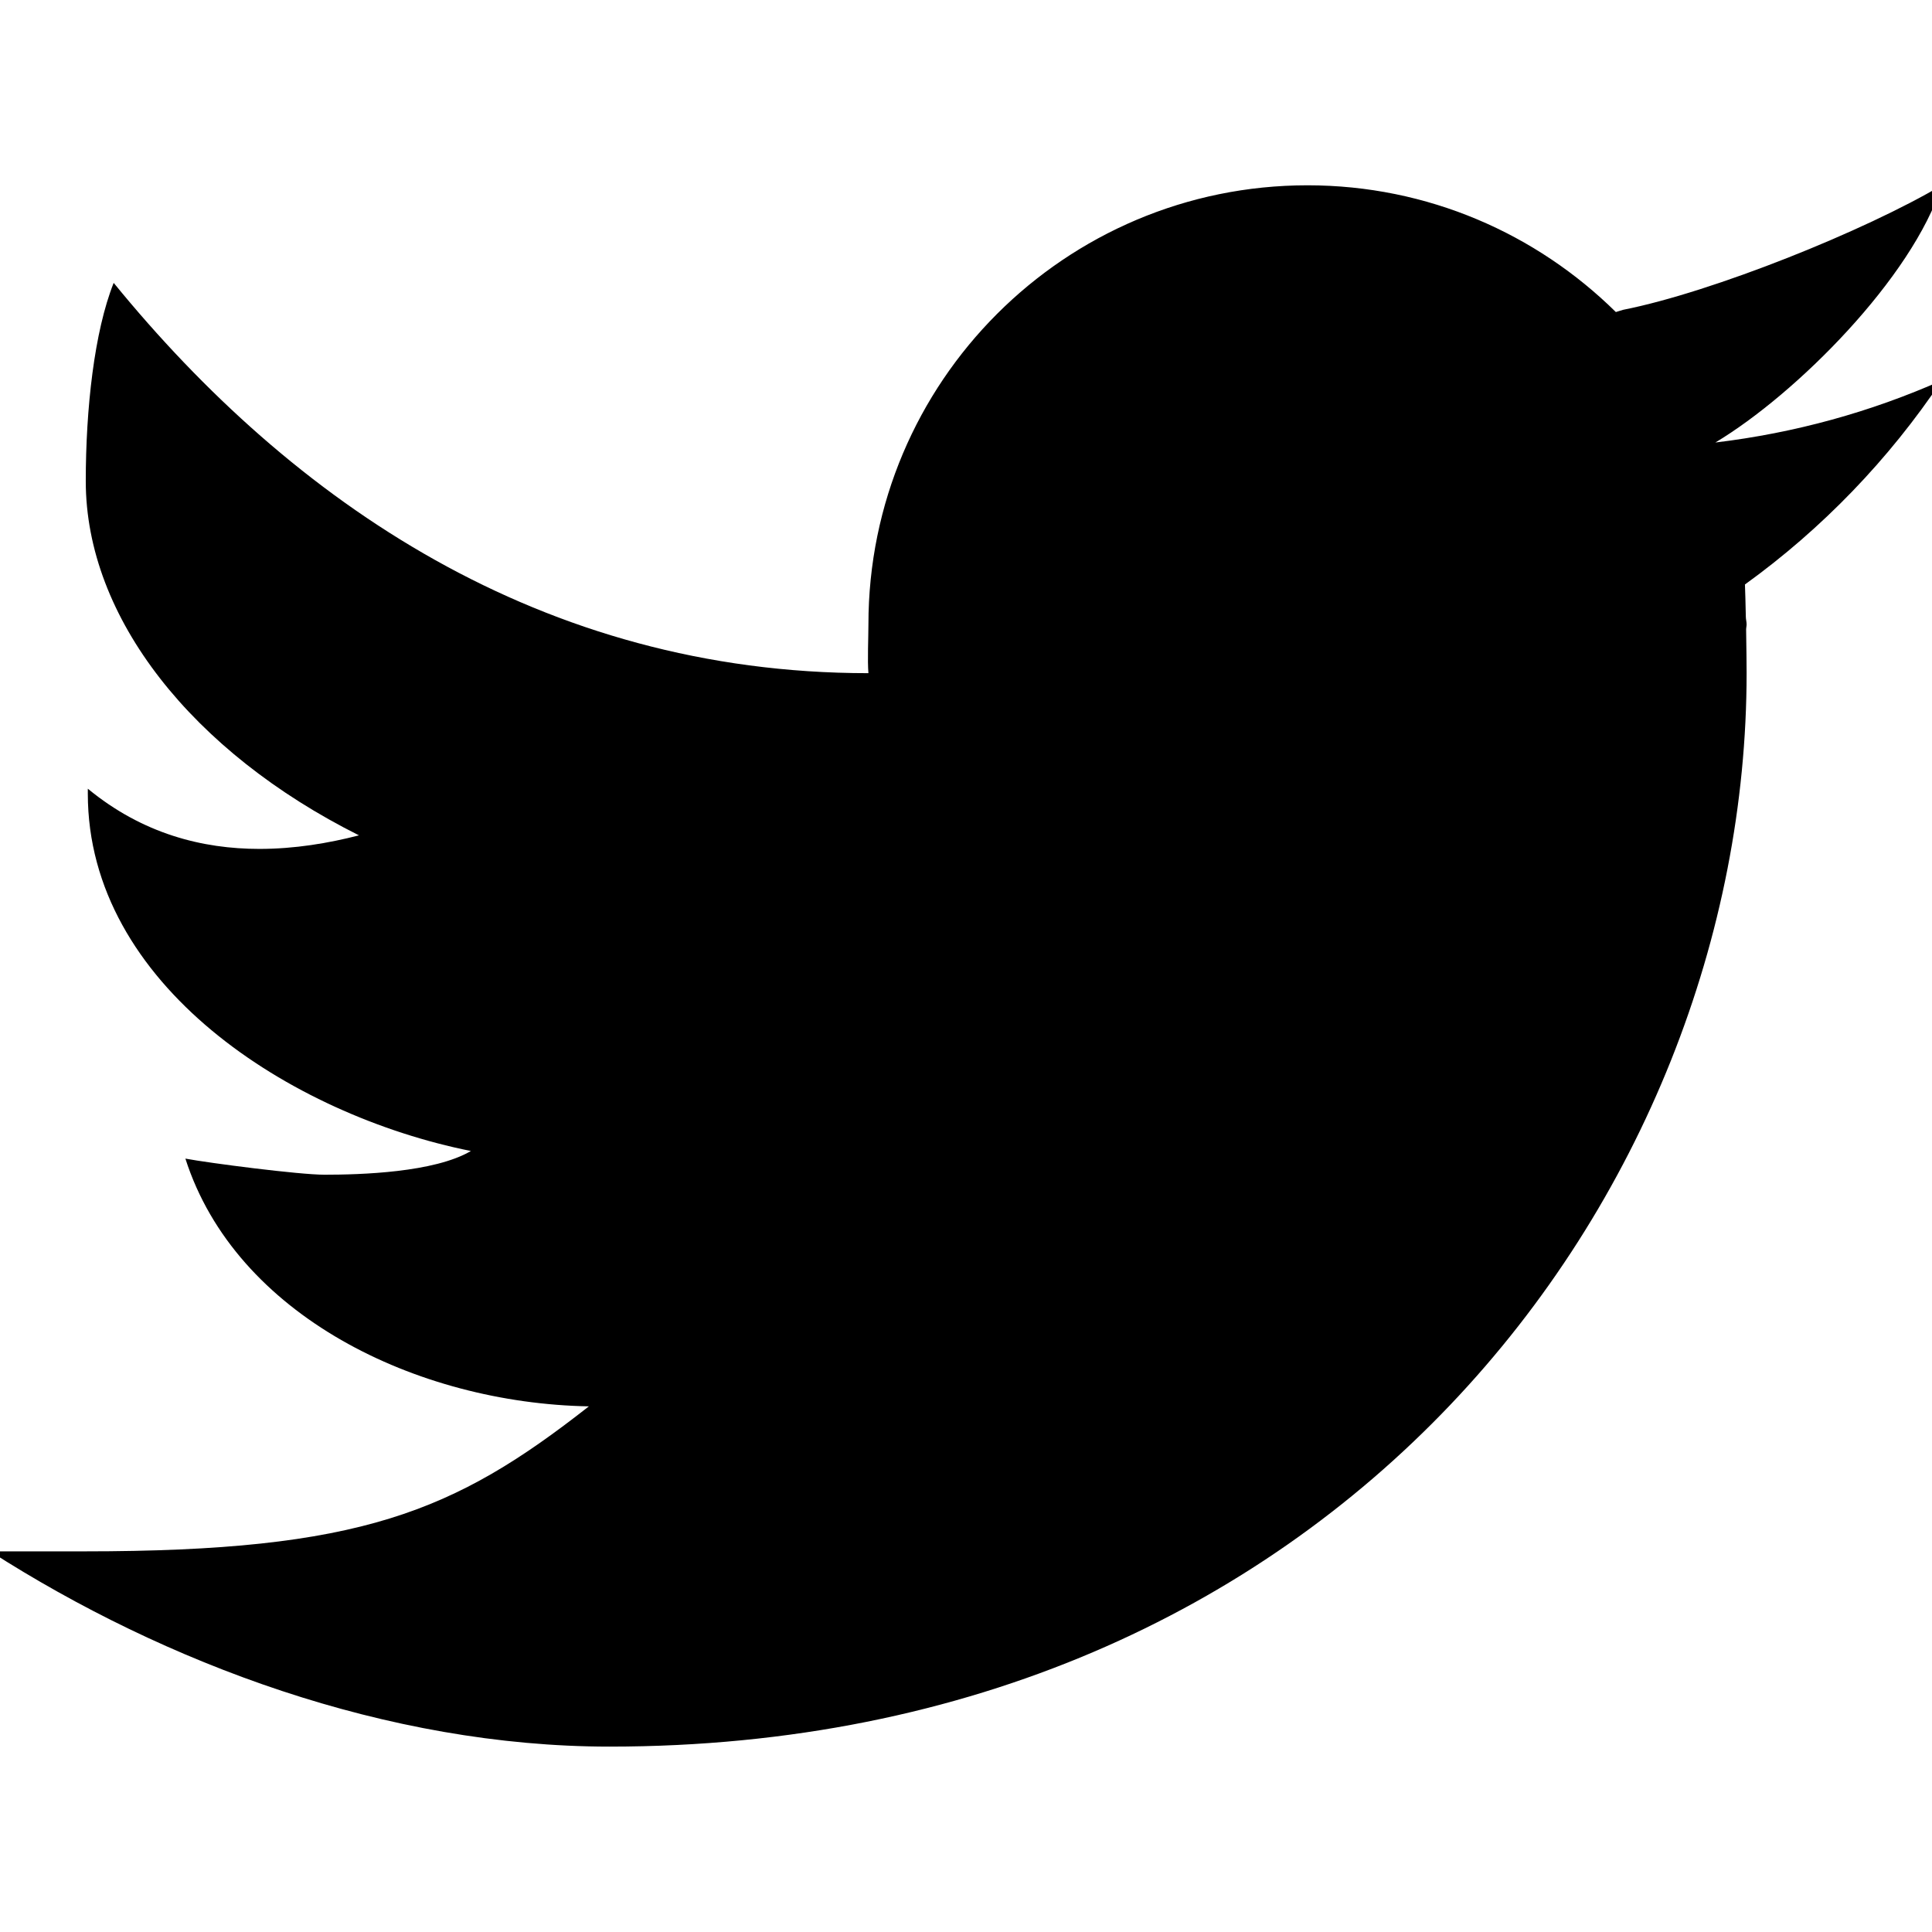
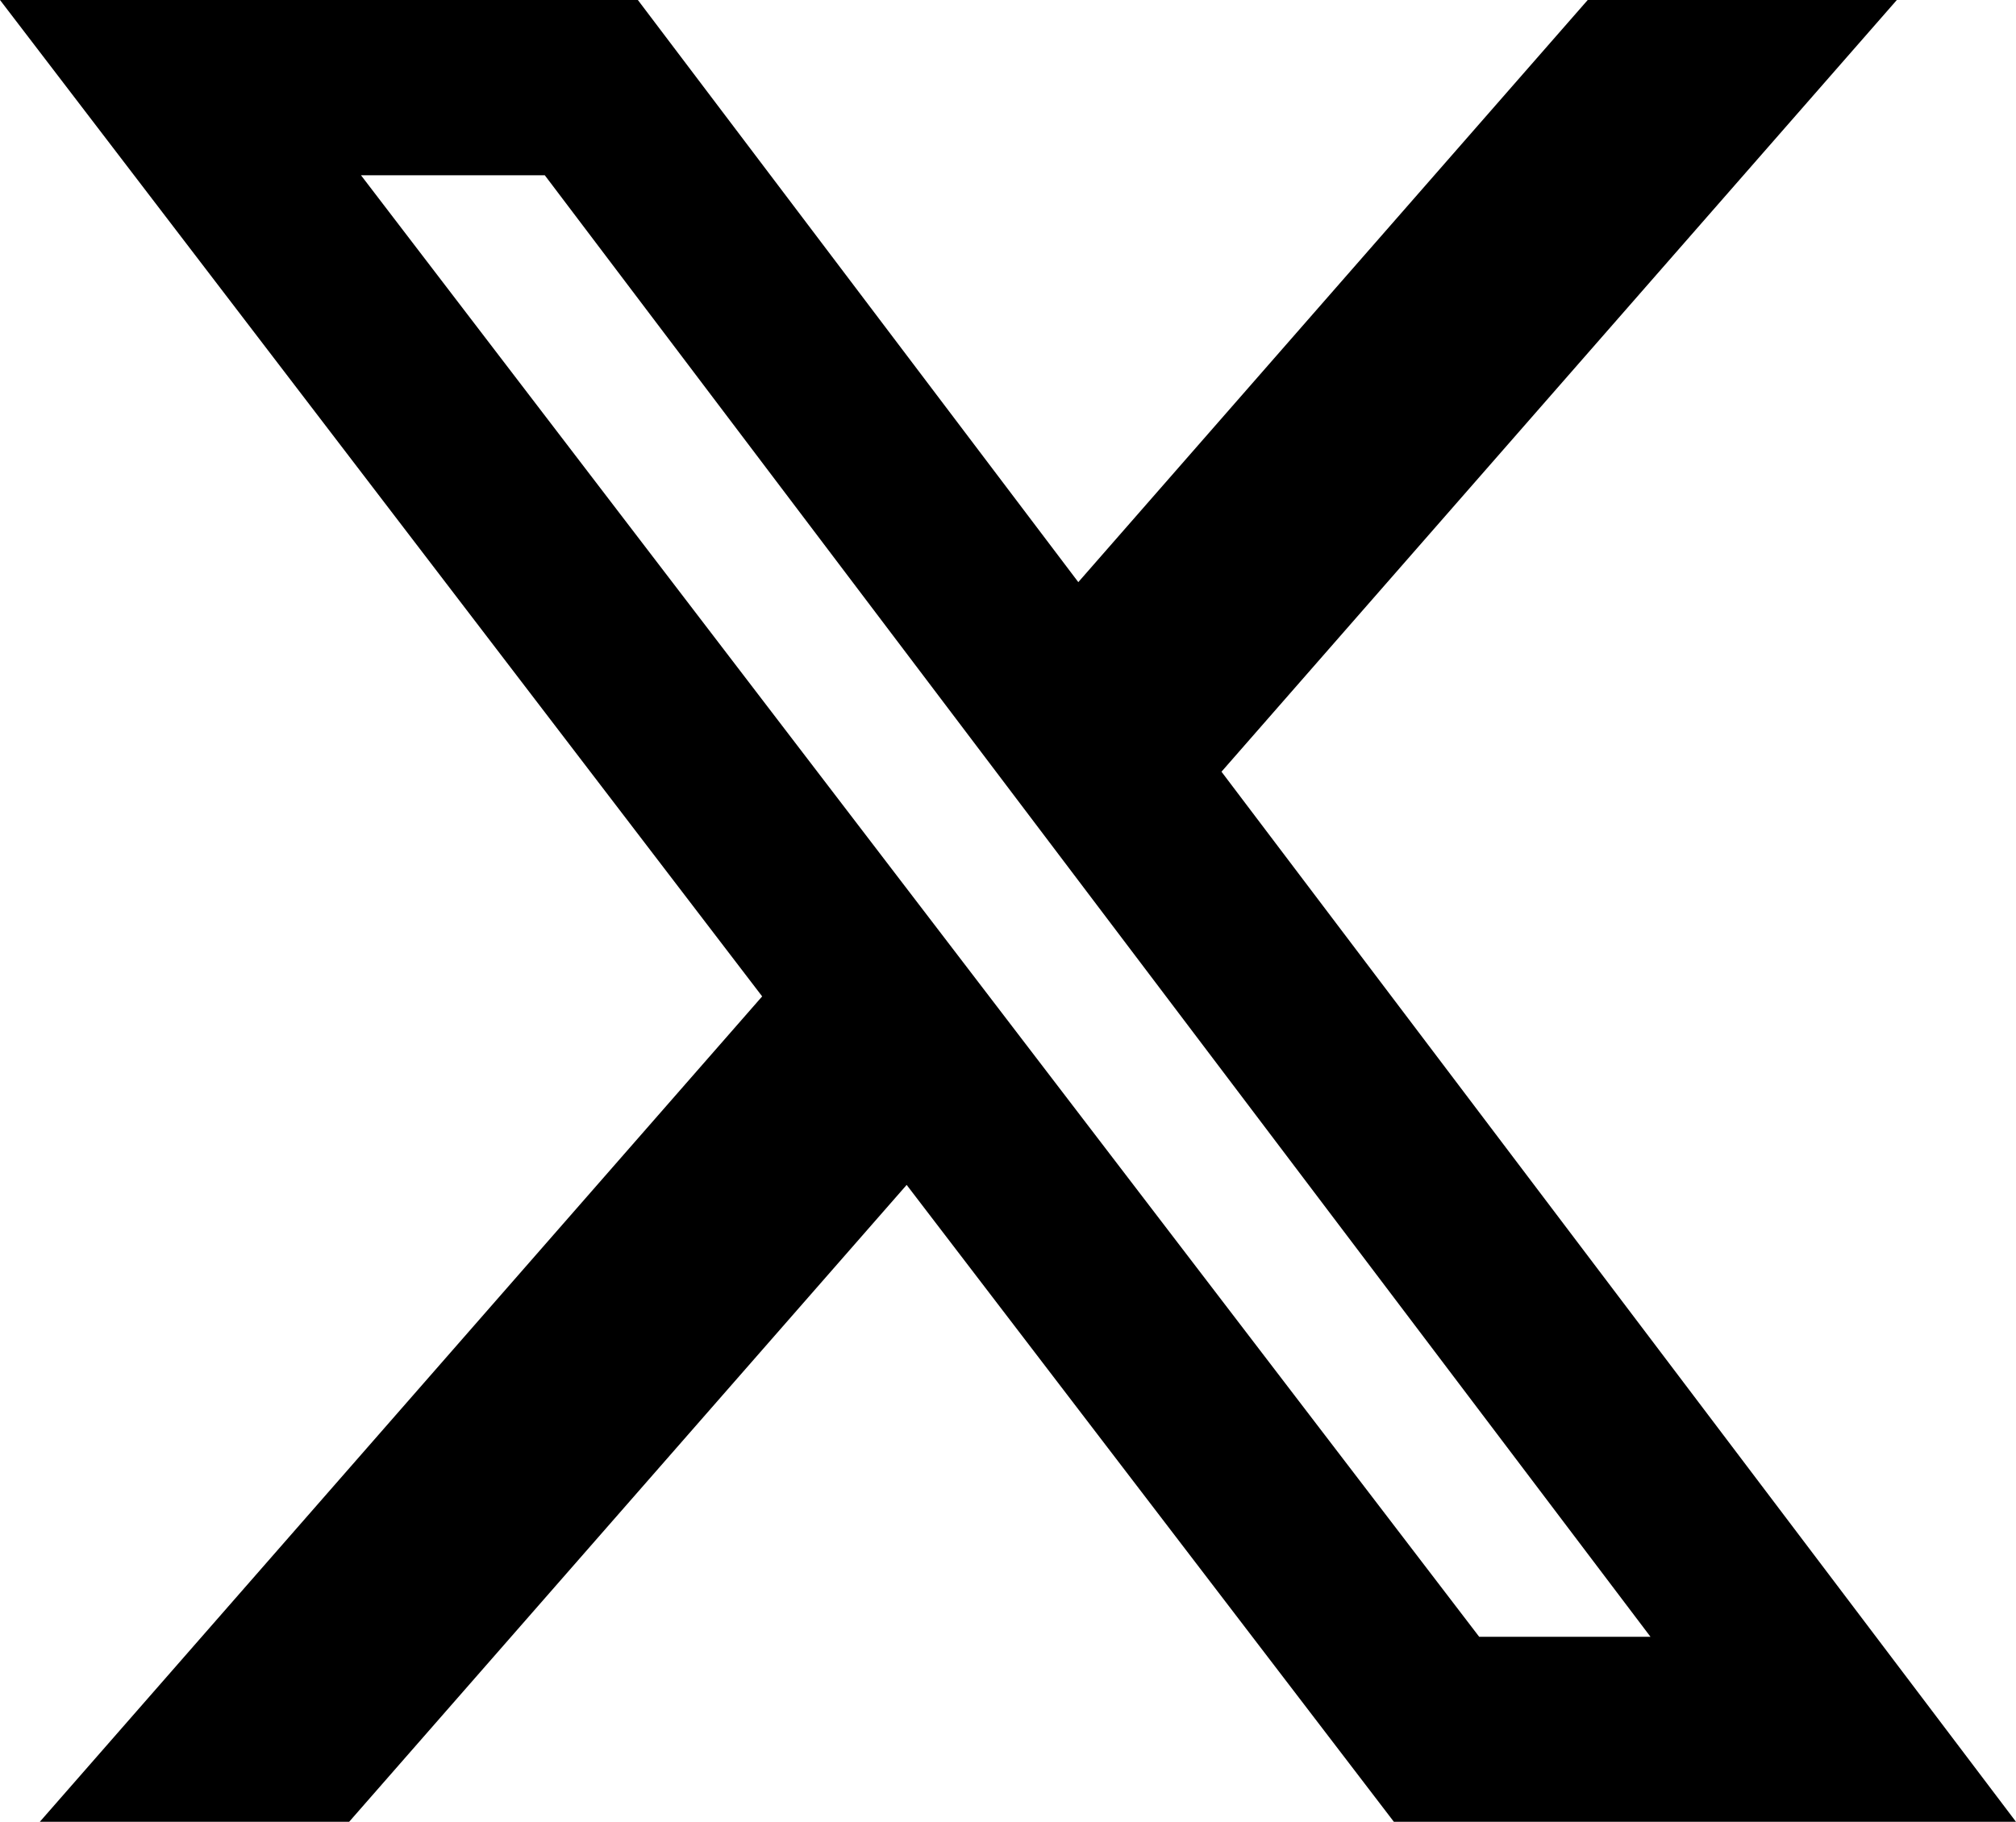
- <svg xmlns="http://www.w3.org/2000/svg" viewBox="2.1 2.1 19.8 19.8">
-   <path d="M22,3.999c-0.78,0.463-2.345,1.094-3.265,1.276c-0.027,0.007-0.049,0.016-0.075,0.023c-0.813-0.802-1.927-1.299-3.16-1.299 c-2.485,0-4.5,2.015-4.5,4.5c0,0.131-0.011,0.372,0,0.5c-3.353,0-5.905-1.756-7.735-4c-0.199,0.5-0.286,1.29-0.286,2.032 c0,1.401,1.095,2.777,2.8,3.63c-0.314,0.081-0.66,0.139-1.02,0.139c-0.581,0-1.196-0.153-1.759-0.617c0,0.017,0,0.033,0,0.051 c0,1.958,2.078,3.291,3.926,3.662c-0.375,0.221-1.131,0.243-1.5,0.243c-0.26,0-1.18-0.119-1.426-0.165 c0.514,1.605,2.368,2.507,4.135,2.539c-1.382,1.084-2.341,1.486-5.171,1.486H2C3.788,19.145,6.065,20,8.347,20 C15.777,20,20,14.337,20,8.999c0-0.086-0.002-0.266-0.005-0.447C19.995,8.534,20,8.517,20,8.499c0-0.027-0.008-0.053-0.008-0.08 c-0.003-0.136-0.006-0.263-0.009-0.329c0.79-0.57,1.475-1.281,2.017-2.091c-0.725,0.322-1.503,0.538-2.32,0.636 C20.514,6.135,21.699,4.943,22,3.999z" />
+ <svg xmlns="http://www.w3.org/2000/svg" shape-rendering="geometricPrecision" text-rendering="geometricPrecision" image-rendering="optimizeQuality" fill-rule="evenodd" clip-rule="evenodd" viewBox="0 0 512 462.799">
+   <path fill-rule="nonzero" d="M403.229 0h78.506L310.219 196.04 512 462.799H354.002L230.261 301.007 88.669 462.799h-78.56l183.455-209.683L0 0h161.999l111.856 147.88L403.229 0zm-27.556 415.805h43.505L138.363 44.527h-46.68l283.99 371.278z" />
</svg>
